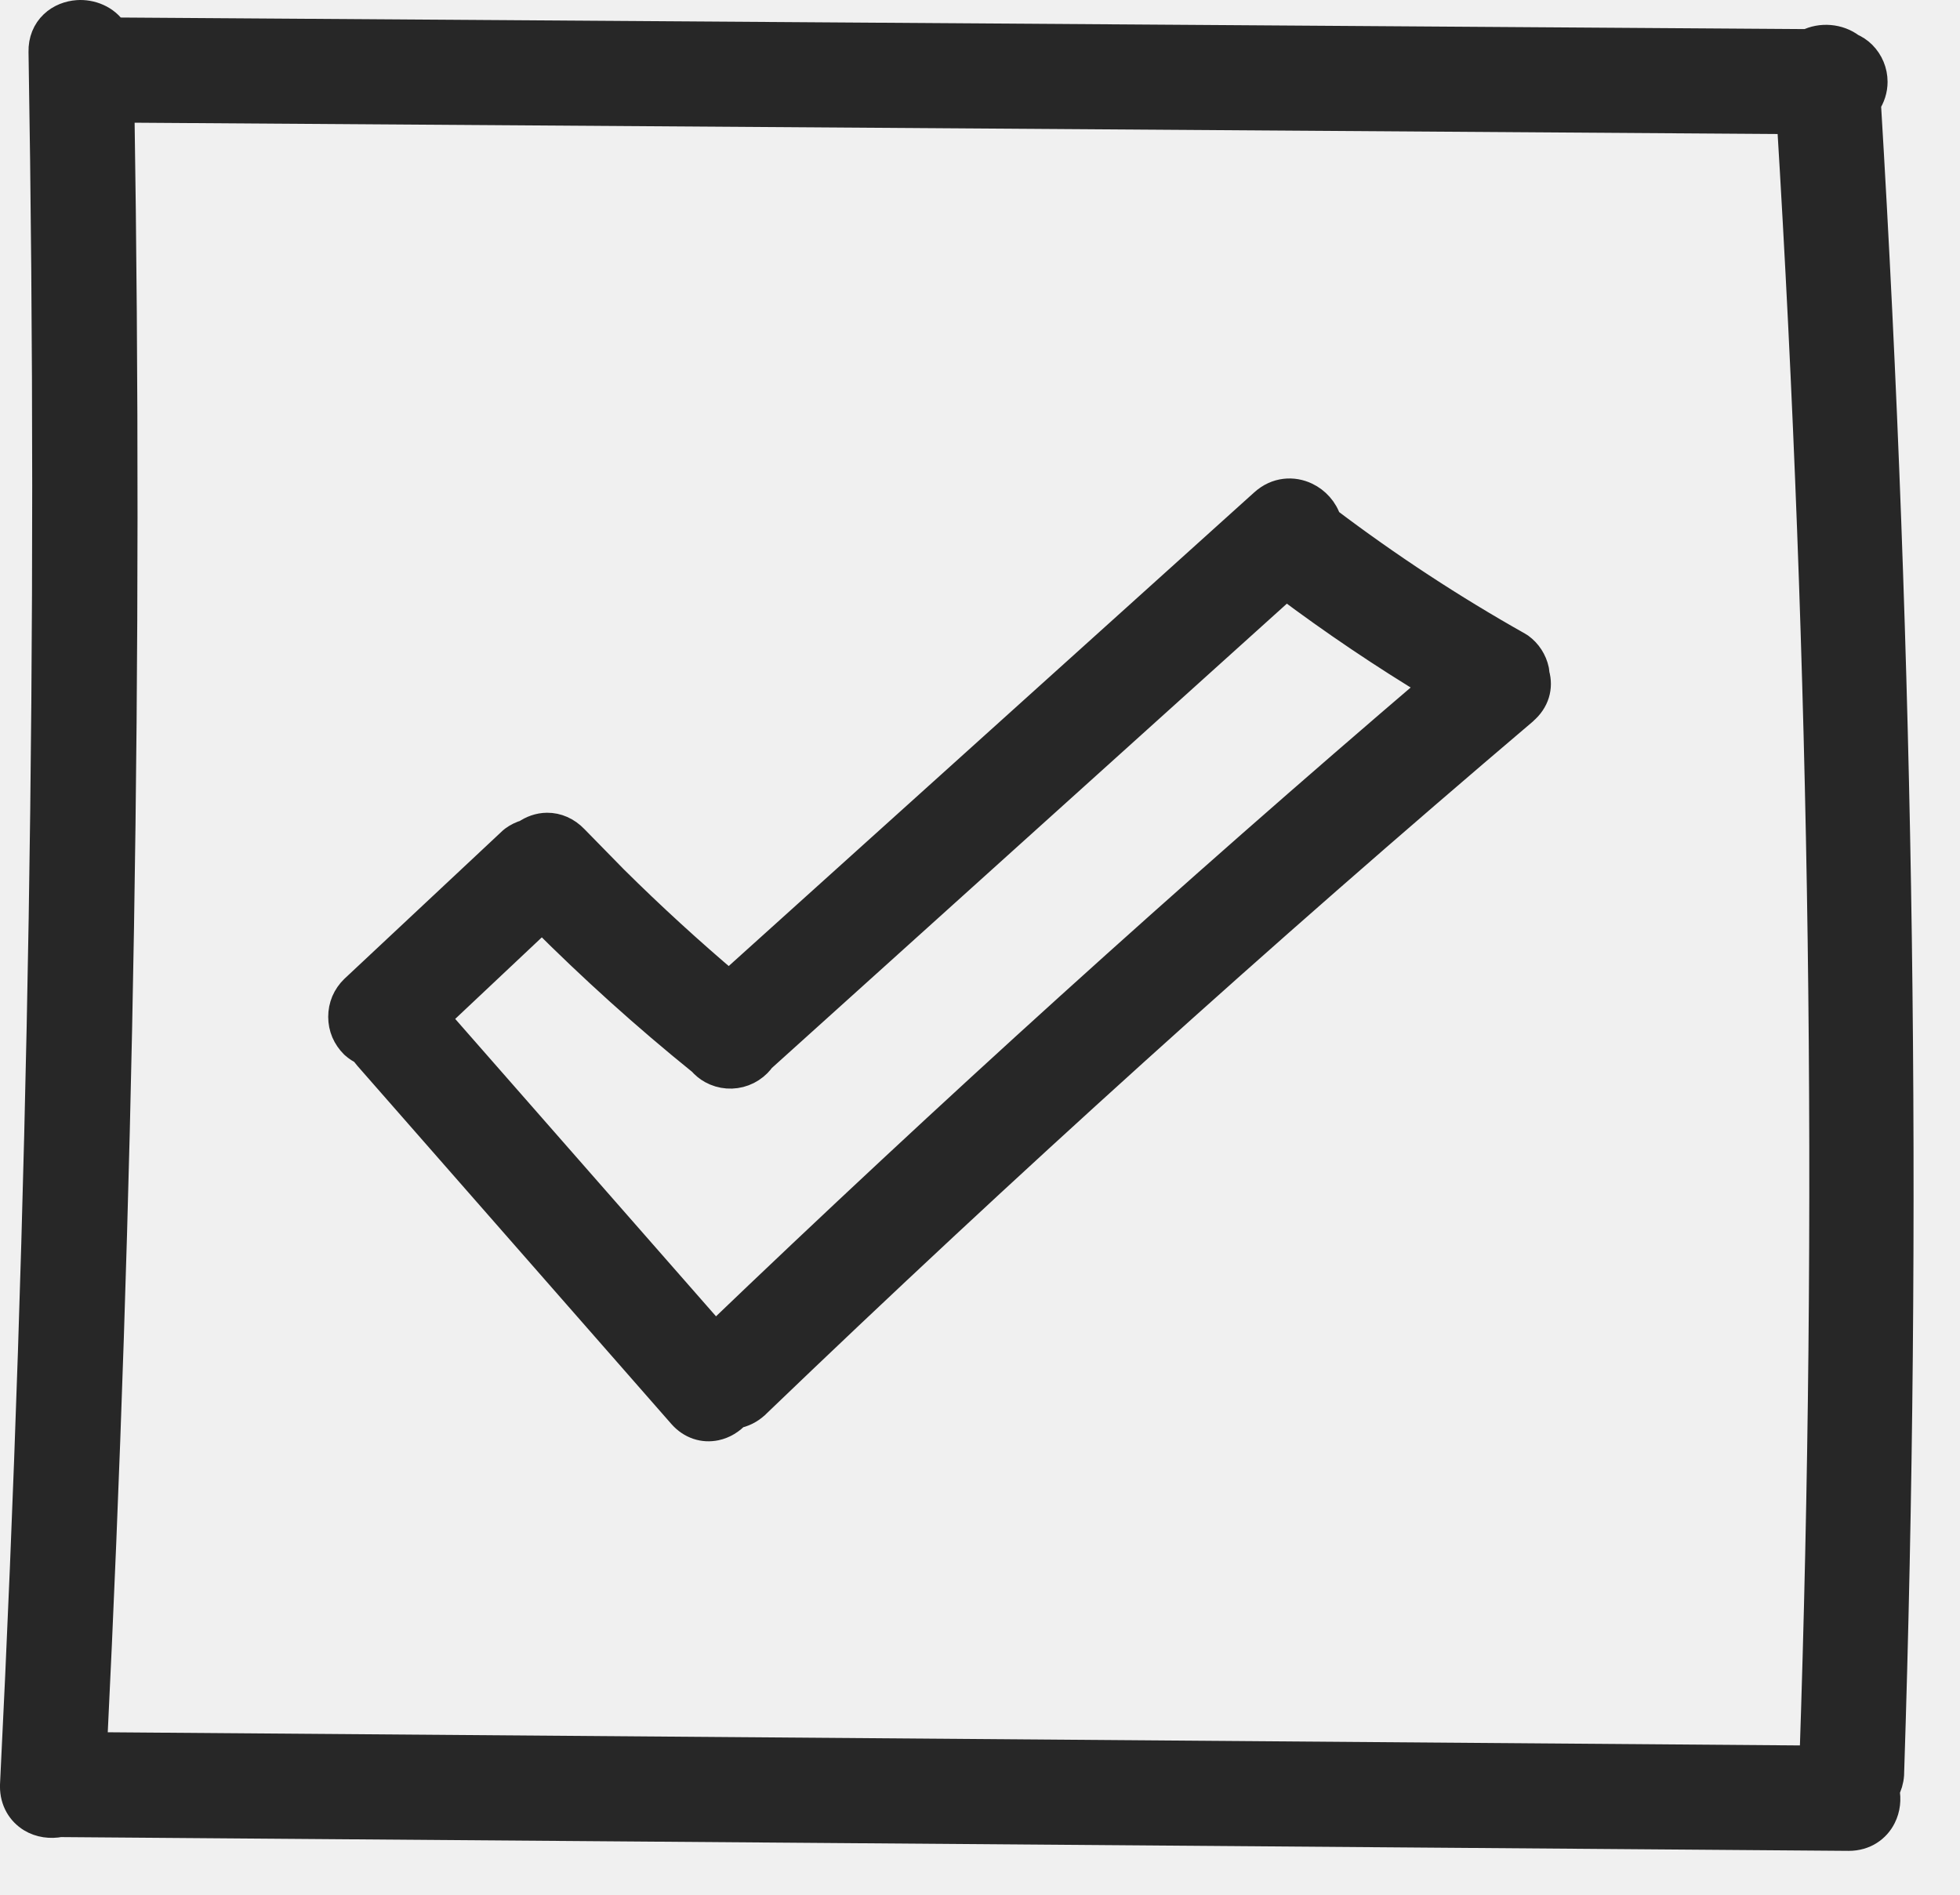
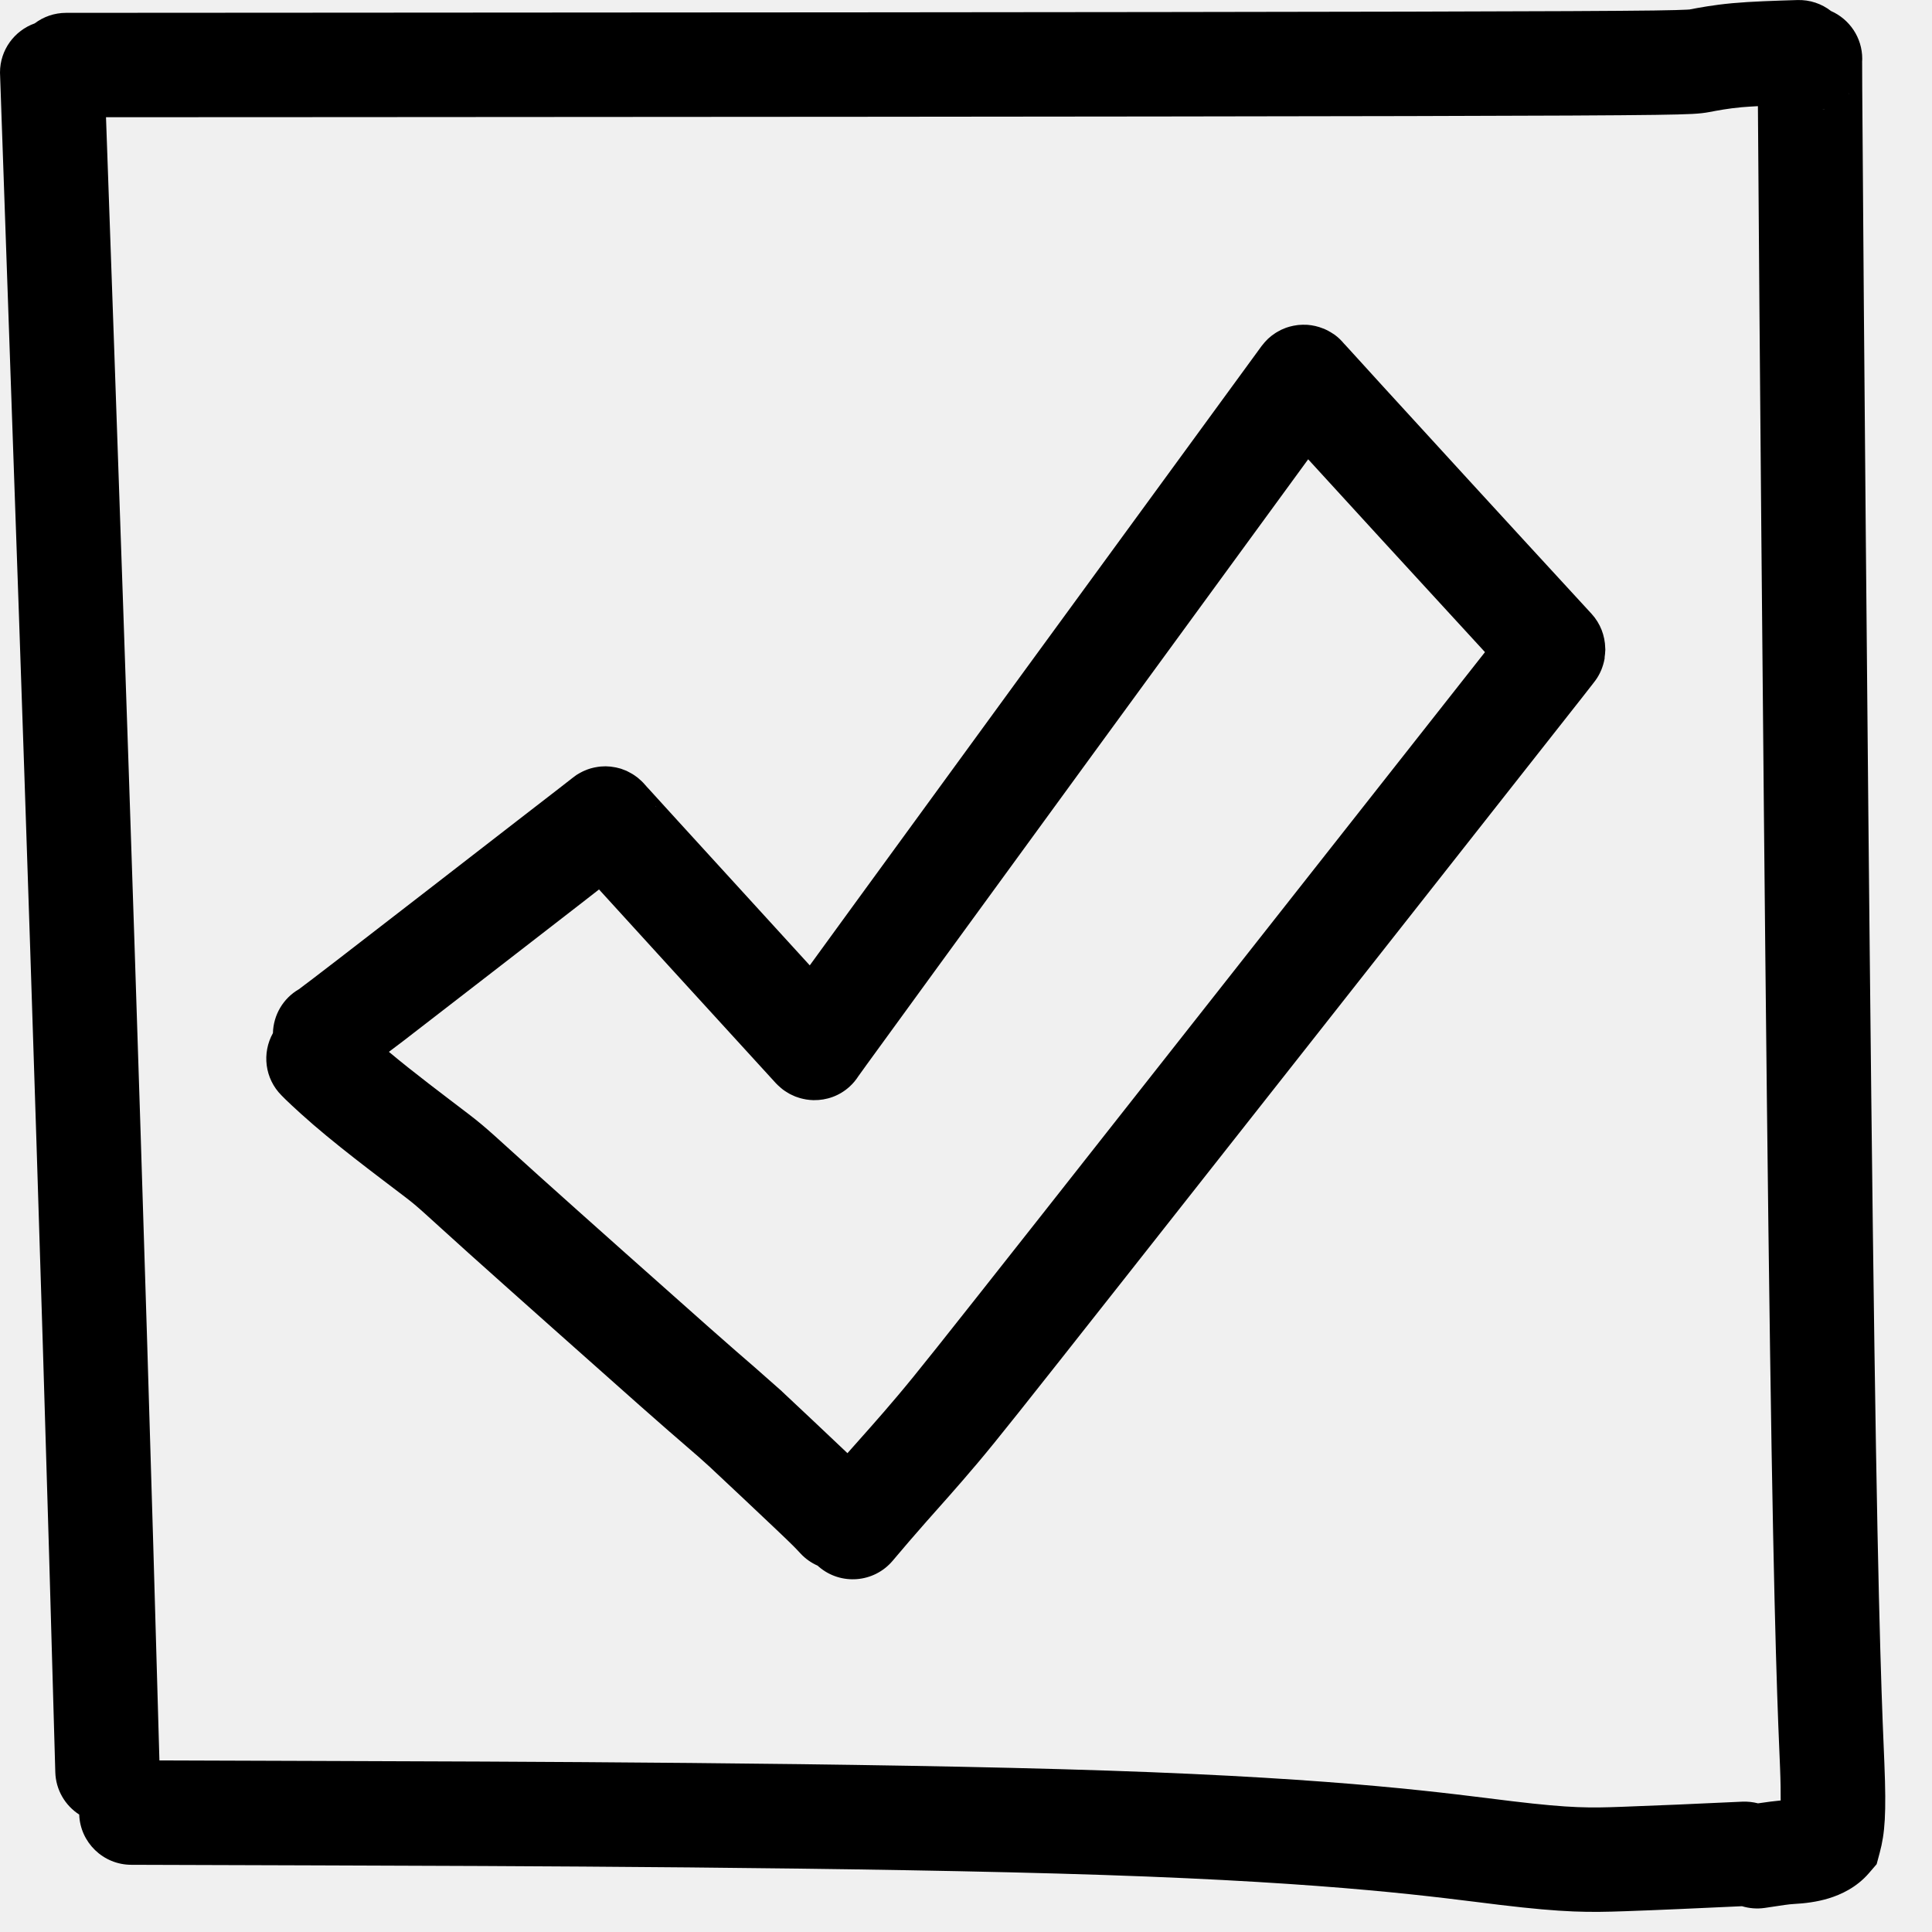
- <svg xmlns="http://www.w3.org/2000/svg" width="30" height="29" viewBox="0 0 30 29" fill="none">
-   <g clip-path="url(#clip0_25_452)">
-     <path d="M1.189 0.228C1.381 0.214 1.614 0.295 1.735 0.494L27.669 0.672C27.873 0.568 28.139 0.588 28.325 0.73C28.387 0.758 28.446 0.795 28.496 0.845C28.604 0.953 28.665 1.1 28.665 1.253C28.665 1.37 28.628 1.483 28.563 1.578C29.076 10.103 29.194 18.628 28.918 27.152V27.159C28.912 27.25 28.886 27.331 28.847 27.404C28.875 27.537 28.86 27.679 28.798 27.802C28.711 27.976 28.534 28.102 28.297 28.102L0.919 27.891C0.775 27.919 0.616 27.9 0.485 27.82C0.33 27.725 0.226 27.557 0.226 27.342V27.33C0.666 18.489 0.812 9.643 0.663 0.793C0.659 0.627 0.719 0.483 0.826 0.382C0.929 0.284 1.063 0.237 1.189 0.228ZM1.831 1.65C1.962 10.008 1.823 18.371 1.412 26.738L27.769 26.943C28.053 18.57 27.936 10.198 27.422 1.826L1.831 1.65ZM19.347 7.706C19.547 7.524 19.793 7.515 19.986 7.607C20.133 7.677 20.258 7.811 20.307 7.978C21.239 8.683 22.217 9.325 23.236 9.898C23.244 9.902 23.251 9.907 23.258 9.912C23.374 9.996 23.454 10.12 23.484 10.26L23.492 10.326C23.545 10.514 23.494 10.719 23.313 10.871L23.314 10.872C19.288 14.29 15.37 17.828 11.559 21.488L11.556 21.492L11.403 21.325L11.555 21.492C11.467 21.573 11.366 21.62 11.263 21.639C11.182 21.728 11.075 21.796 10.952 21.822C10.773 21.86 10.585 21.804 10.445 21.644L5.638 16.161C5.615 16.135 5.595 16.108 5.578 16.079C5.525 16.054 5.475 16.023 5.431 15.983L5.426 15.979C5.371 15.925 5.326 15.86 5.295 15.788C5.265 15.717 5.25 15.64 5.25 15.563C5.25 15.485 5.265 15.409 5.295 15.337C5.326 15.265 5.371 15.2 5.426 15.147L5.428 15.145L7.846 12.881C7.852 12.876 7.858 12.87 7.865 12.865C7.923 12.822 7.988 12.79 8.056 12.771C8.145 12.709 8.254 12.667 8.374 12.666C8.522 12.665 8.667 12.727 8.783 12.848L9.389 13.467C9.957 14.03 10.547 14.57 11.158 15.087L19.347 7.706ZM11.647 16.192C11.628 16.218 11.608 16.243 11.585 16.266C11.527 16.324 11.457 16.37 11.379 16.399C11.302 16.428 11.219 16.44 11.136 16.434C11.054 16.428 10.973 16.404 10.901 16.364C10.842 16.332 10.791 16.288 10.747 16.238C9.891 15.547 9.074 14.81 8.297 14.032L6.653 15.58L10.945 20.474C14.523 17.044 18.2 13.717 21.976 10.492C21.186 10.016 20.421 9.501 19.683 8.947L11.647 16.192Z" fill="#272727" stroke="#272727" stroke-width="0.453" stroke-linejoin="round" />
-   </g>
-   <defs>
-     <clipPath id="clip0_25_452">
-       <rect width="30" height="29" fill="white" />
-     </clipPath>
-   </defs>
+ <svg xmlns="http://www.w3.org/2000/svg" width="37" height="37" viewBox="0 0 37 37" fill="none">
+   <path d="M34.419 0.001C34.662 -0.007 34.888 0.072 35.066 0.211C35.418 0.366 35.664 0.718 35.664 1.127C35.664 1.151 35.663 1.174 35.661 1.197C35.661 1.191 35.662 1.187 35.662 1.184C35.662 1.189 35.662 1.197 35.662 1.207C35.662 1.275 35.662 1.419 35.664 1.716C35.667 2.309 35.676 3.498 35.695 5.876C35.734 10.632 35.816 20.14 35.897 25.793C35.977 31.438 36.054 32.942 36.088 33.771C36.127 34.736 36.099 35.108 35.999 35.481L35.94 35.701L35.792 35.873C35.555 36.148 35.255 36.284 35.024 36.355C34.796 36.425 34.559 36.453 34.346 36.464C34.244 36.471 34.179 36.481 33.796 36.539C33.645 36.561 33.498 36.547 33.361 36.506C32.544 36.544 31.734 36.581 31.117 36.602C30.433 36.626 29.968 36.63 28.727 36.481C27.547 36.339 25.674 36.059 21.141 35.908C16.582 35.756 9.565 35.735 6.04 35.724C2.668 35.714 2.523 35.713 2.516 35.713C1.976 35.713 1.536 35.285 1.517 34.751C1.249 34.578 1.068 34.28 1.059 33.937C0.751 22.79 0.376 12.114 0.188 6.773C0.003 1.484 1.70358e-05 1.416 0 1.389C1.68247e-05 0.955 0.277 0.586 0.664 0.448C0.832 0.321 1.041 0.246 1.268 0.246C1.273 0.246 1.369 0.245 6.374 0.243C11.473 0.24 21.665 0.235 26.969 0.223C29.622 0.217 30.97 0.21 31.675 0.201C32.03 0.196 32.208 0.19 32.303 0.185C32.348 0.183 32.364 0.181 32.364 0.181H32.359C32.361 0.181 32.364 0.18 32.369 0.179C32.535 0.148 32.801 0.096 33.179 0.061C33.54 0.028 33.995 0.014 34.419 0.001ZM33.361 2.053C33.088 2.078 32.906 2.114 32.735 2.146C32.552 2.18 32.392 2.19 31.702 2.2C30.984 2.21 29.625 2.217 26.974 2.223C21.668 2.235 11.473 2.24 6.375 2.243C3.976 2.244 2.704 2.244 2.03 2.245C2.056 2.972 2.103 4.296 2.188 6.703C2.374 12.018 2.745 22.62 3.053 33.714C3.521 33.716 4.398 33.719 6.046 33.724C9.56 33.735 16.613 33.755 21.208 33.909C25.828 34.063 27.769 34.352 28.966 34.496C30.1 34.632 30.462 34.624 31.047 34.603C31.675 34.581 32.516 34.544 33.367 34.504C33.471 34.5 33.572 34.511 33.668 34.536C33.858 34.508 33.98 34.493 34.102 34.481C34.103 34.329 34.101 34.125 34.09 33.852C34.055 33.008 33.978 31.486 33.898 25.821C33.816 20.161 33.734 10.646 33.695 5.891C33.679 3.866 33.67 2.702 33.666 2.033C33.556 2.039 33.453 2.045 33.361 2.053ZM25.041 6.221C25.143 6.229 25.244 6.252 25.342 6.292C25.346 6.293 25.351 6.295 25.355 6.296C25.403 6.316 25.448 6.34 25.493 6.368C25.498 6.371 25.502 6.374 25.507 6.377C25.524 6.387 25.542 6.398 25.559 6.41C25.63 6.462 25.692 6.523 25.745 6.588C25.747 6.59 25.748 6.592 25.75 6.594C25.748 6.592 25.747 6.59 25.746 6.588C25.74 6.581 25.734 6.574 25.731 6.571C25.74 6.58 25.761 6.603 25.81 6.657C25.906 6.763 26.1 6.977 26.488 7.402C27.265 8.252 28.816 9.948 30.48 11.755C30.651 11.942 30.737 12.176 30.742 12.411C30.743 12.422 30.744 12.433 30.744 12.445C30.744 12.446 30.742 12.454 30.742 12.466C30.741 12.505 30.737 12.543 30.731 12.581C30.73 12.591 30.731 12.602 30.73 12.613C30.714 12.702 30.689 12.774 30.668 12.827C30.633 12.912 30.593 12.974 30.585 12.986C30.565 13.017 30.545 13.043 30.542 13.047C30.532 13.061 30.519 13.078 30.506 13.094C30.477 13.132 30.42 13.205 30.311 13.344C30.09 13.624 29.651 14.183 28.773 15.297C27.018 17.528 23.506 21.987 21.503 24.527C19.507 27.058 19.106 27.563 18.721 28.02C18.339 28.473 17.98 28.871 17.732 29.151C17.485 29.431 17.333 29.61 17.094 29.892C16.737 30.313 16.106 30.365 15.685 30.008C15.675 30.001 15.667 29.992 15.658 29.984C15.538 29.931 15.425 29.853 15.33 29.75C15.229 29.642 15.205 29.614 14.878 29.303C14.546 28.988 13.939 28.416 13.613 28.112V28.111C13.244 27.773 13.184 27.742 12.246 26.912C11.397 26.159 9.799 24.739 8.979 24.003C8.084 23.197 8.029 23.131 7.769 22.932C7.204 22.501 6.38 21.89 5.763 21.33C5.624 21.203 5.534 21.12 5.476 21.063C5.437 21.025 5.402 20.99 5.392 20.979C5.068 20.655 5.014 20.165 5.227 19.785C5.235 19.441 5.421 19.12 5.724 18.945C5.733 18.938 5.746 18.928 5.763 18.916C5.868 18.838 6.078 18.678 6.501 18.352C7.347 17.701 9.019 16.404 9.908 15.716C10.802 15.024 10.843 14.995 10.968 14.895C10.979 14.886 10.991 14.878 11.002 14.87C11.015 14.86 11.028 14.85 11.041 14.841C11.056 14.832 11.071 14.823 11.086 14.814C11.098 14.807 11.111 14.799 11.124 14.793C11.138 14.785 11.153 14.778 11.167 14.771C11.185 14.763 11.203 14.755 11.221 14.748C11.231 14.744 11.241 14.739 11.251 14.736C11.27 14.729 11.289 14.723 11.308 14.717C11.355 14.703 11.404 14.693 11.453 14.686C11.469 14.684 11.484 14.682 11.5 14.68C11.521 14.678 11.542 14.678 11.563 14.677C11.573 14.677 11.582 14.676 11.592 14.676H11.607C11.636 14.677 11.664 14.678 11.692 14.681C11.716 14.684 11.739 14.688 11.763 14.692C11.775 14.694 11.787 14.695 11.799 14.698C11.824 14.703 11.849 14.71 11.874 14.717C11.881 14.719 11.888 14.721 11.895 14.723C11.917 14.73 11.939 14.739 11.961 14.748C11.972 14.752 11.984 14.756 11.995 14.761C12.01 14.768 12.025 14.776 12.04 14.784C12.062 14.795 12.083 14.806 12.104 14.819C12.109 14.822 12.114 14.825 12.119 14.828C12.143 14.843 12.167 14.859 12.19 14.877C12.196 14.881 12.202 14.885 12.207 14.889C12.258 14.93 12.306 14.975 12.351 15.027C12.352 15.028 12.353 15.029 12.354 15.031C12.359 15.036 12.374 15.053 12.416 15.099C12.497 15.189 12.661 15.368 12.99 15.73C13.514 16.305 14.455 17.336 15.508 18.488C15.717 18.2 15.987 17.829 16.335 17.351C17.872 15.241 20.94 11.033 24.161 6.627C24.176 6.608 24.192 6.589 24.207 6.571C24.211 6.566 24.214 6.561 24.218 6.557C24.229 6.544 24.242 6.532 24.254 6.519C24.265 6.507 24.276 6.495 24.288 6.484C24.33 6.445 24.376 6.411 24.423 6.38C24.43 6.376 24.436 6.371 24.443 6.367C24.464 6.354 24.486 6.343 24.508 6.332C24.515 6.328 24.521 6.323 24.528 6.32L24.54 6.314C24.547 6.311 24.555 6.308 24.562 6.305C24.583 6.296 24.603 6.287 24.624 6.279C24.632 6.276 24.64 6.274 24.648 6.271C24.665 6.265 24.683 6.26 24.7 6.255C24.749 6.242 24.798 6.232 24.848 6.226C24.857 6.225 24.866 6.224 24.875 6.223C24.923 6.219 24.971 6.218 25.02 6.22C25.027 6.221 25.034 6.221 25.041 6.221ZM17.951 18.529C17.183 19.583 16.799 20.112 16.606 20.378C16.509 20.512 16.463 20.576 16.442 20.606L16.441 20.607C16.395 20.679 16.34 20.747 16.273 20.808C16.077 20.988 15.829 21.073 15.582 21.069C15.579 21.069 15.577 21.069 15.574 21.069C15.552 21.068 15.53 21.067 15.509 21.065C15.498 21.064 15.487 21.062 15.477 21.061C15.464 21.059 15.451 21.058 15.438 21.056C15.42 21.053 15.401 21.049 15.383 21.045C15.367 21.042 15.352 21.038 15.337 21.034C15.325 21.03 15.312 21.027 15.3 21.023L15.232 21C15.229 20.999 15.225 20.996 15.221 20.995C15.198 20.985 15.175 20.975 15.153 20.964C15.141 20.958 15.129 20.952 15.117 20.946C15.103 20.938 15.088 20.929 15.074 20.92C15.06 20.912 15.045 20.903 15.031 20.893C15.018 20.884 15.006 20.875 14.993 20.866C14.98 20.856 14.967 20.845 14.954 20.834C14.937 20.82 14.921 20.805 14.905 20.79C14.903 20.788 14.901 20.787 14.899 20.785L14.86 20.746C13.489 19.247 12.17 17.801 11.511 17.077C11.498 17.062 11.484 17.048 11.472 17.034C11.374 17.109 11.263 17.198 11.133 17.298C10.246 17.985 8.57 19.284 7.722 19.937C7.62 20.015 7.528 20.083 7.448 20.144C7.929 20.547 8.493 20.968 8.982 21.342C9.328 21.606 9.495 21.775 10.317 22.515C11.13 23.246 12.723 24.663 13.572 25.415C14.001 25.795 14.258 26.016 14.453 26.185L14.972 26.643L14.977 26.649C15.3 26.95 15.889 27.507 16.23 27.83C16.231 27.828 16.233 27.826 16.234 27.825C16.498 27.526 16.83 27.16 17.191 26.731C17.55 26.306 17.925 25.835 19.933 23.289C21.935 20.749 25.447 16.29 27.202 14.06C27.788 13.316 28.178 12.819 28.439 12.489C27.024 10.95 25.75 9.56 25.053 8.796C22.103 12.832 19.372 16.578 17.951 18.529ZM16.521 20.452C16.519 20.457 16.518 20.462 16.516 20.467C16.523 20.451 16.529 20.438 16.529 20.436C16.527 20.441 16.524 20.447 16.521 20.452ZM5.862 18.878C5.853 18.881 5.843 18.886 5.834 18.89C5.859 18.879 5.886 18.869 5.912 18.86C5.907 18.861 5.886 18.868 5.862 18.878ZM12.566 15.457C12.565 15.452 12.566 15.447 12.565 15.443C12.564 15.44 12.562 15.436 12.56 15.433C12.562 15.441 12.565 15.449 12.566 15.457ZM12.382 15.065C12.393 15.078 12.403 15.092 12.413 15.106C12.4 15.087 12.389 15.073 12.383 15.065C12.382 15.063 12.38 15.062 12.379 15.061C12.38 15.062 12.381 15.064 12.382 15.065ZM25.866 6.777C25.866 6.776 25.855 6.754 25.84 6.727C25.838 6.724 25.837 6.722 25.835 6.719C25.846 6.738 25.857 6.757 25.866 6.777ZM25.799 6.662C25.798 6.659 25.796 6.657 25.795 6.655C25.791 6.649 25.786 6.643 25.782 6.638C25.788 6.646 25.794 6.654 25.799 6.662ZM34.9 2.098C34.911 2.096 34.922 2.094 34.933 2.091C34.937 2.09 34.94 2.088 34.944 2.086C34.93 2.091 34.915 2.095 34.9 2.098ZM35.401 1.801C35.404 1.799 35.408 1.796 35.41 1.794C35.413 1.79 35.415 1.786 35.418 1.783C35.413 1.789 35.407 1.795 35.401 1.801Z" fill="black" />
</svg>
